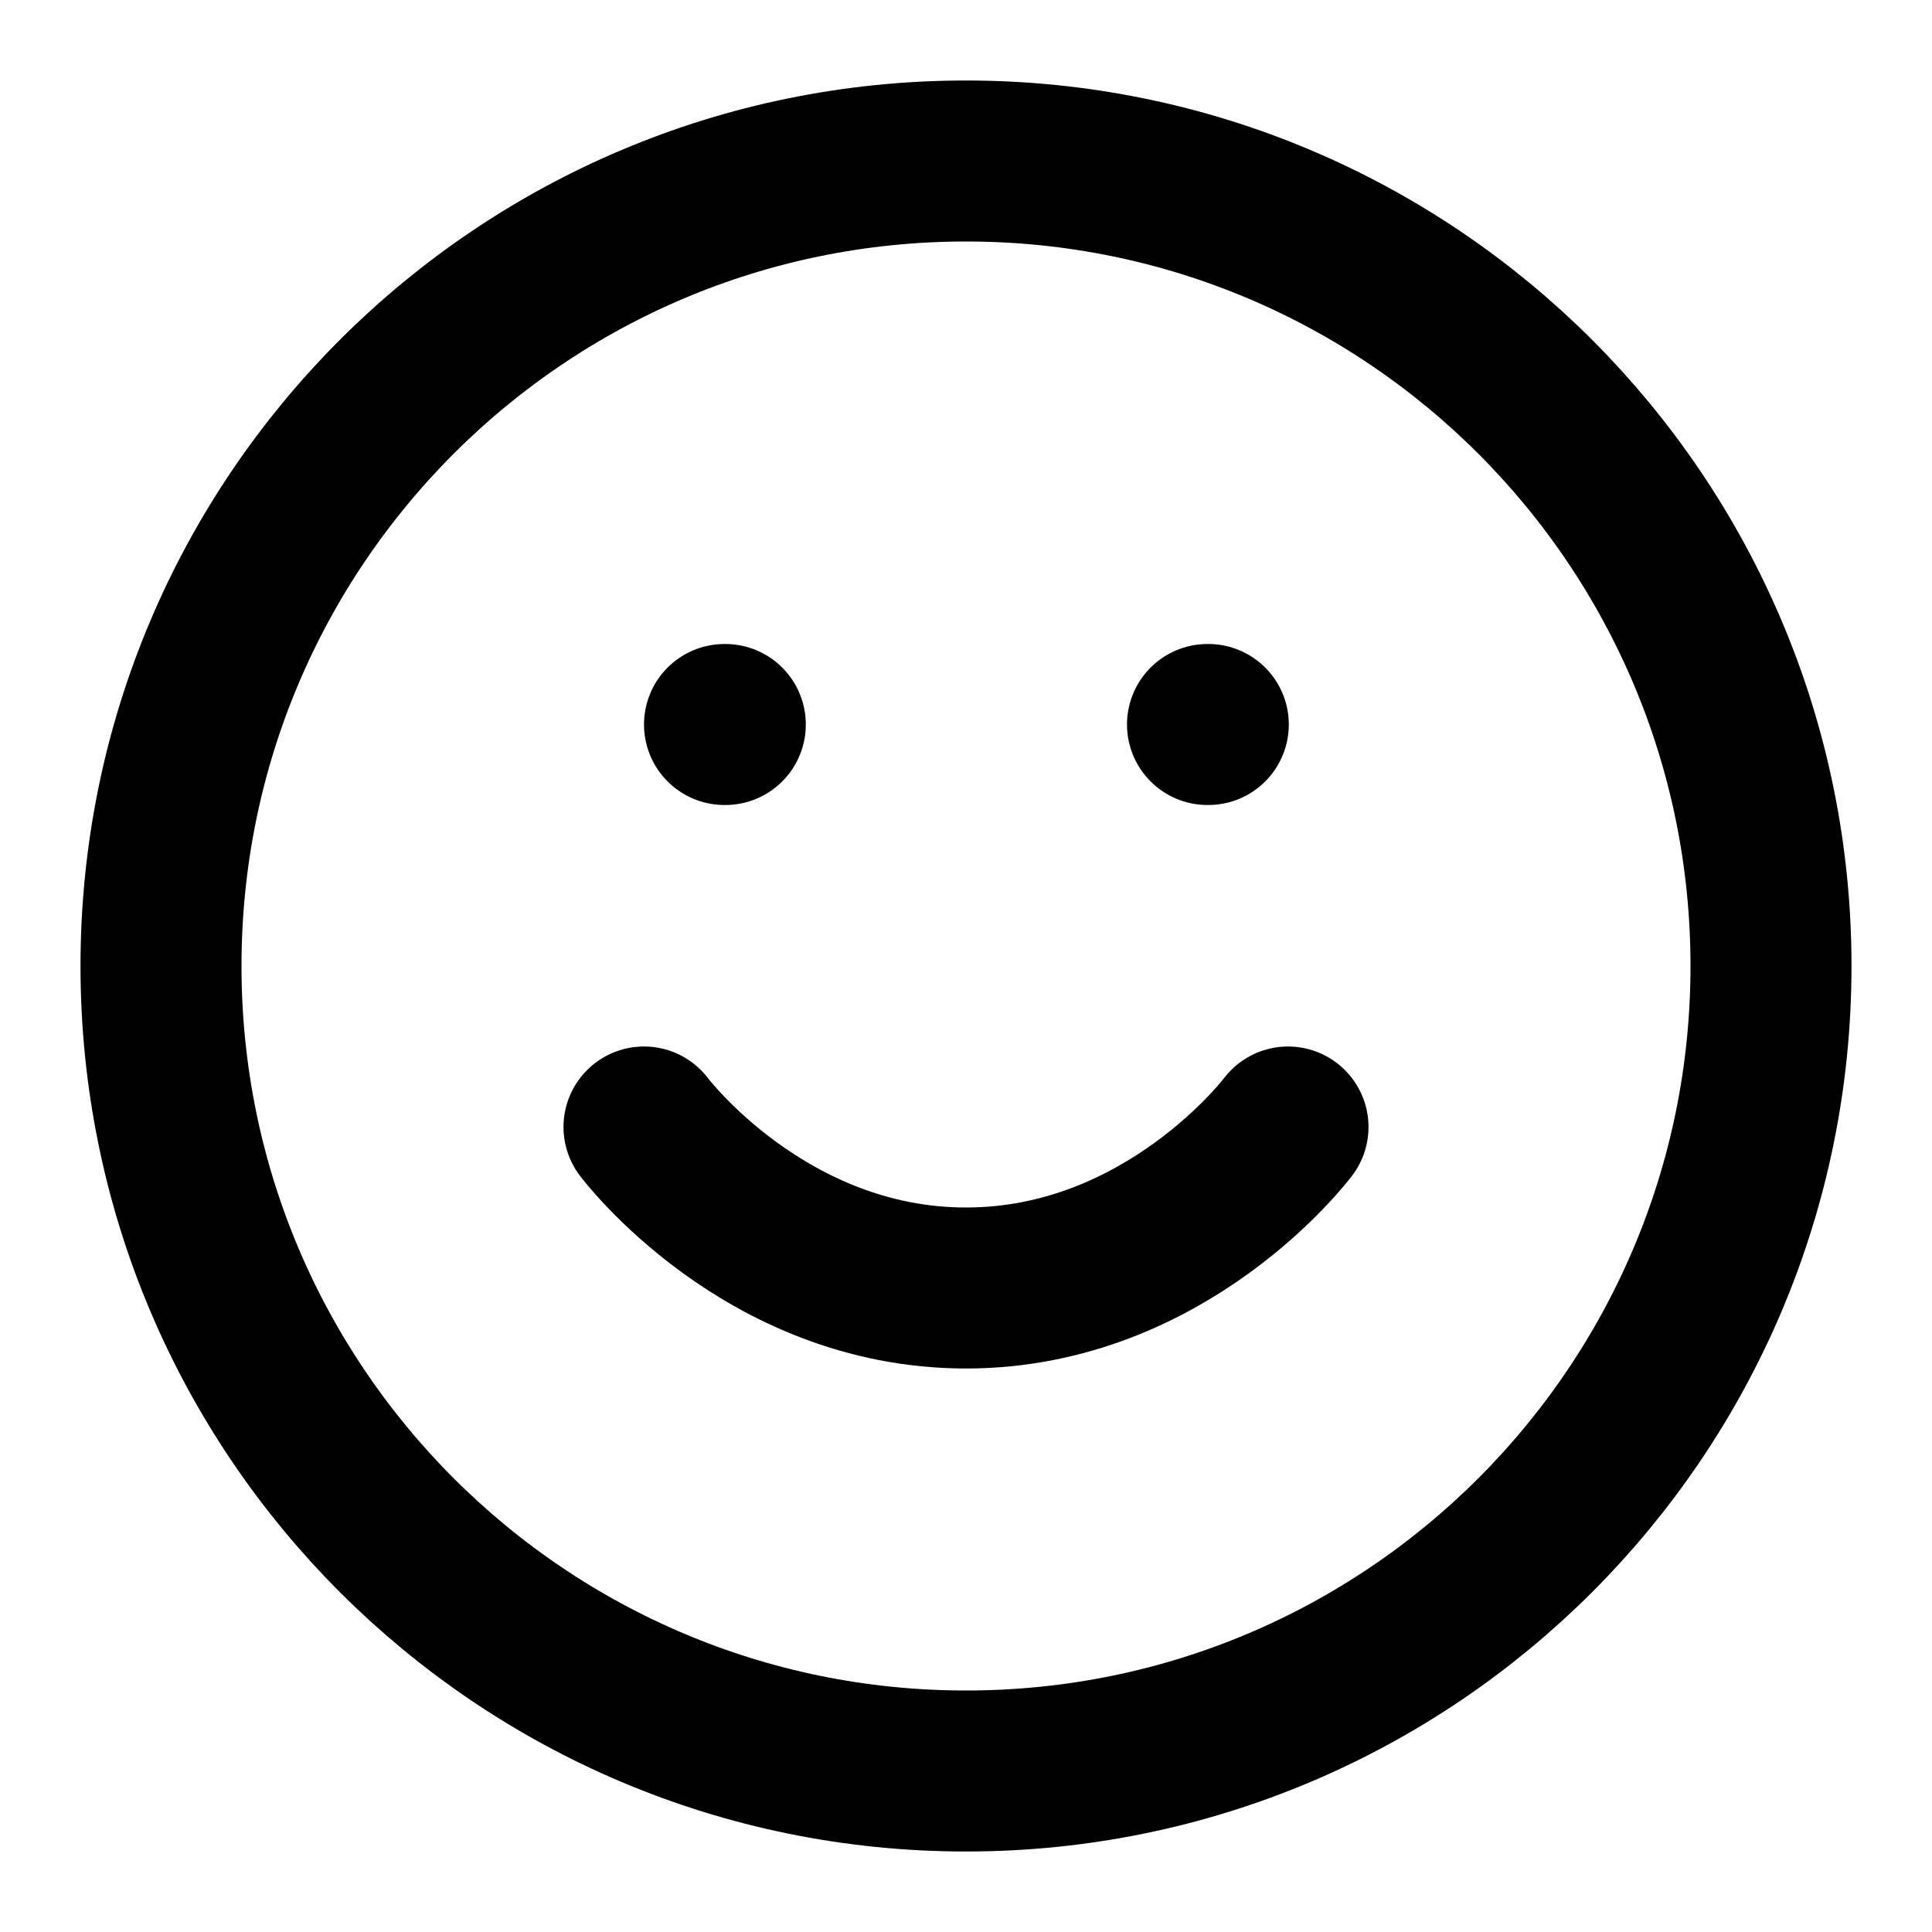
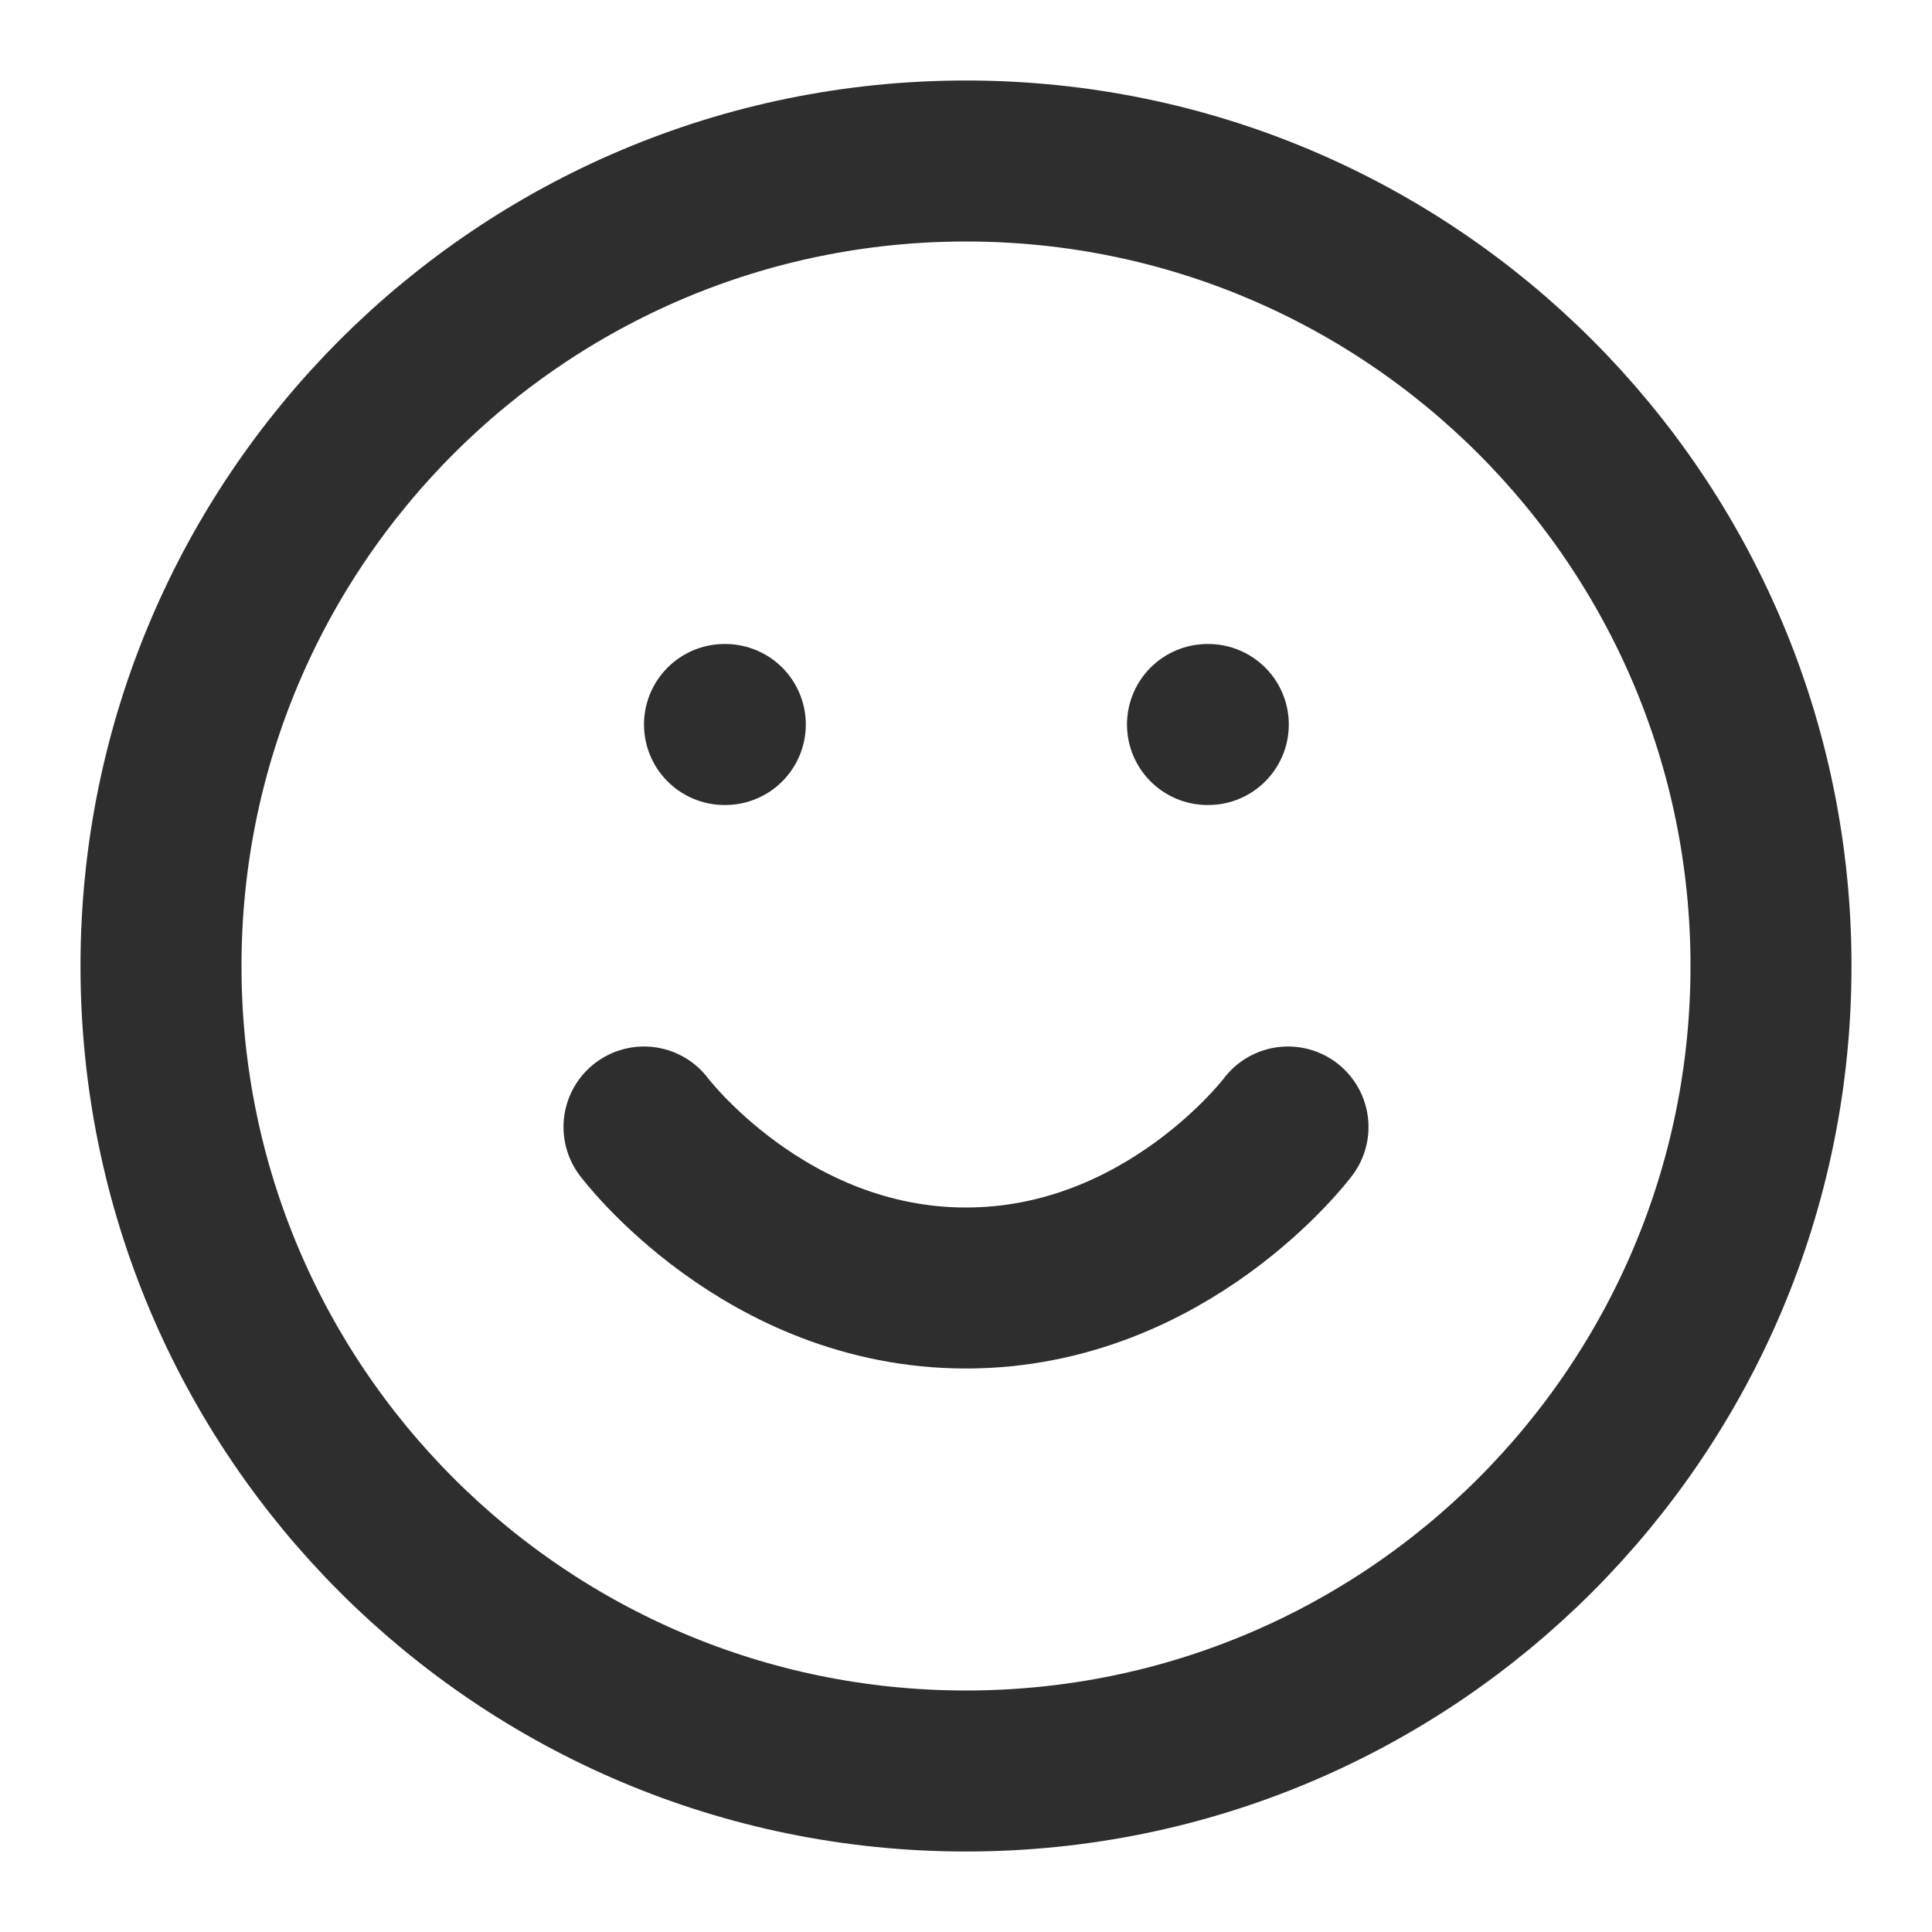
- <svg xmlns="http://www.w3.org/2000/svg" width="24" height="24" viewBox="0 0 24 24" fill="none" stroke="currentColor" stroke-width="2" stroke-linecap="round" stroke-linejoin="round" class="feather feather-smile">
-   <circle cx="12" cy="12" r="10" />
-   <path d="M8 14s1.5 2 4 2 4-2 4-2" />
-   <line x1="9" y1="9" x2="9.01" y2="9" />
-   <line x1="15" y1="9" x2="15.01" y2="9" />
+ <svg xmlns="http://www.w3.org/2000/svg" width="24" height="24" viewBox="0 0 24 24" fill="none">
+   <g id="meditation">
+     <circle cx="12" cy="12" r="10" stroke="#2E2E2E" stroke-width="2" stroke-linecap="round" stroke-linejoin="round" />
+     <path d="M8 14s1.5 2 4 2 4-2 4-2" stroke="#2E2E2E" stroke-width="2" stroke-linecap="round" stroke-linejoin="round" />
+     <line x1="9" y1="9" x2="9.01" y2="9" stroke="#2E2E2E" stroke-width="2" stroke-linecap="round" stroke-linejoin="round" />
+     <line x1="15" y1="9" x2="15.01" y2="9" stroke="#2E2E2E" stroke-width="2" stroke-linecap="round" stroke-linejoin="round" />
+   </g>
</svg>
